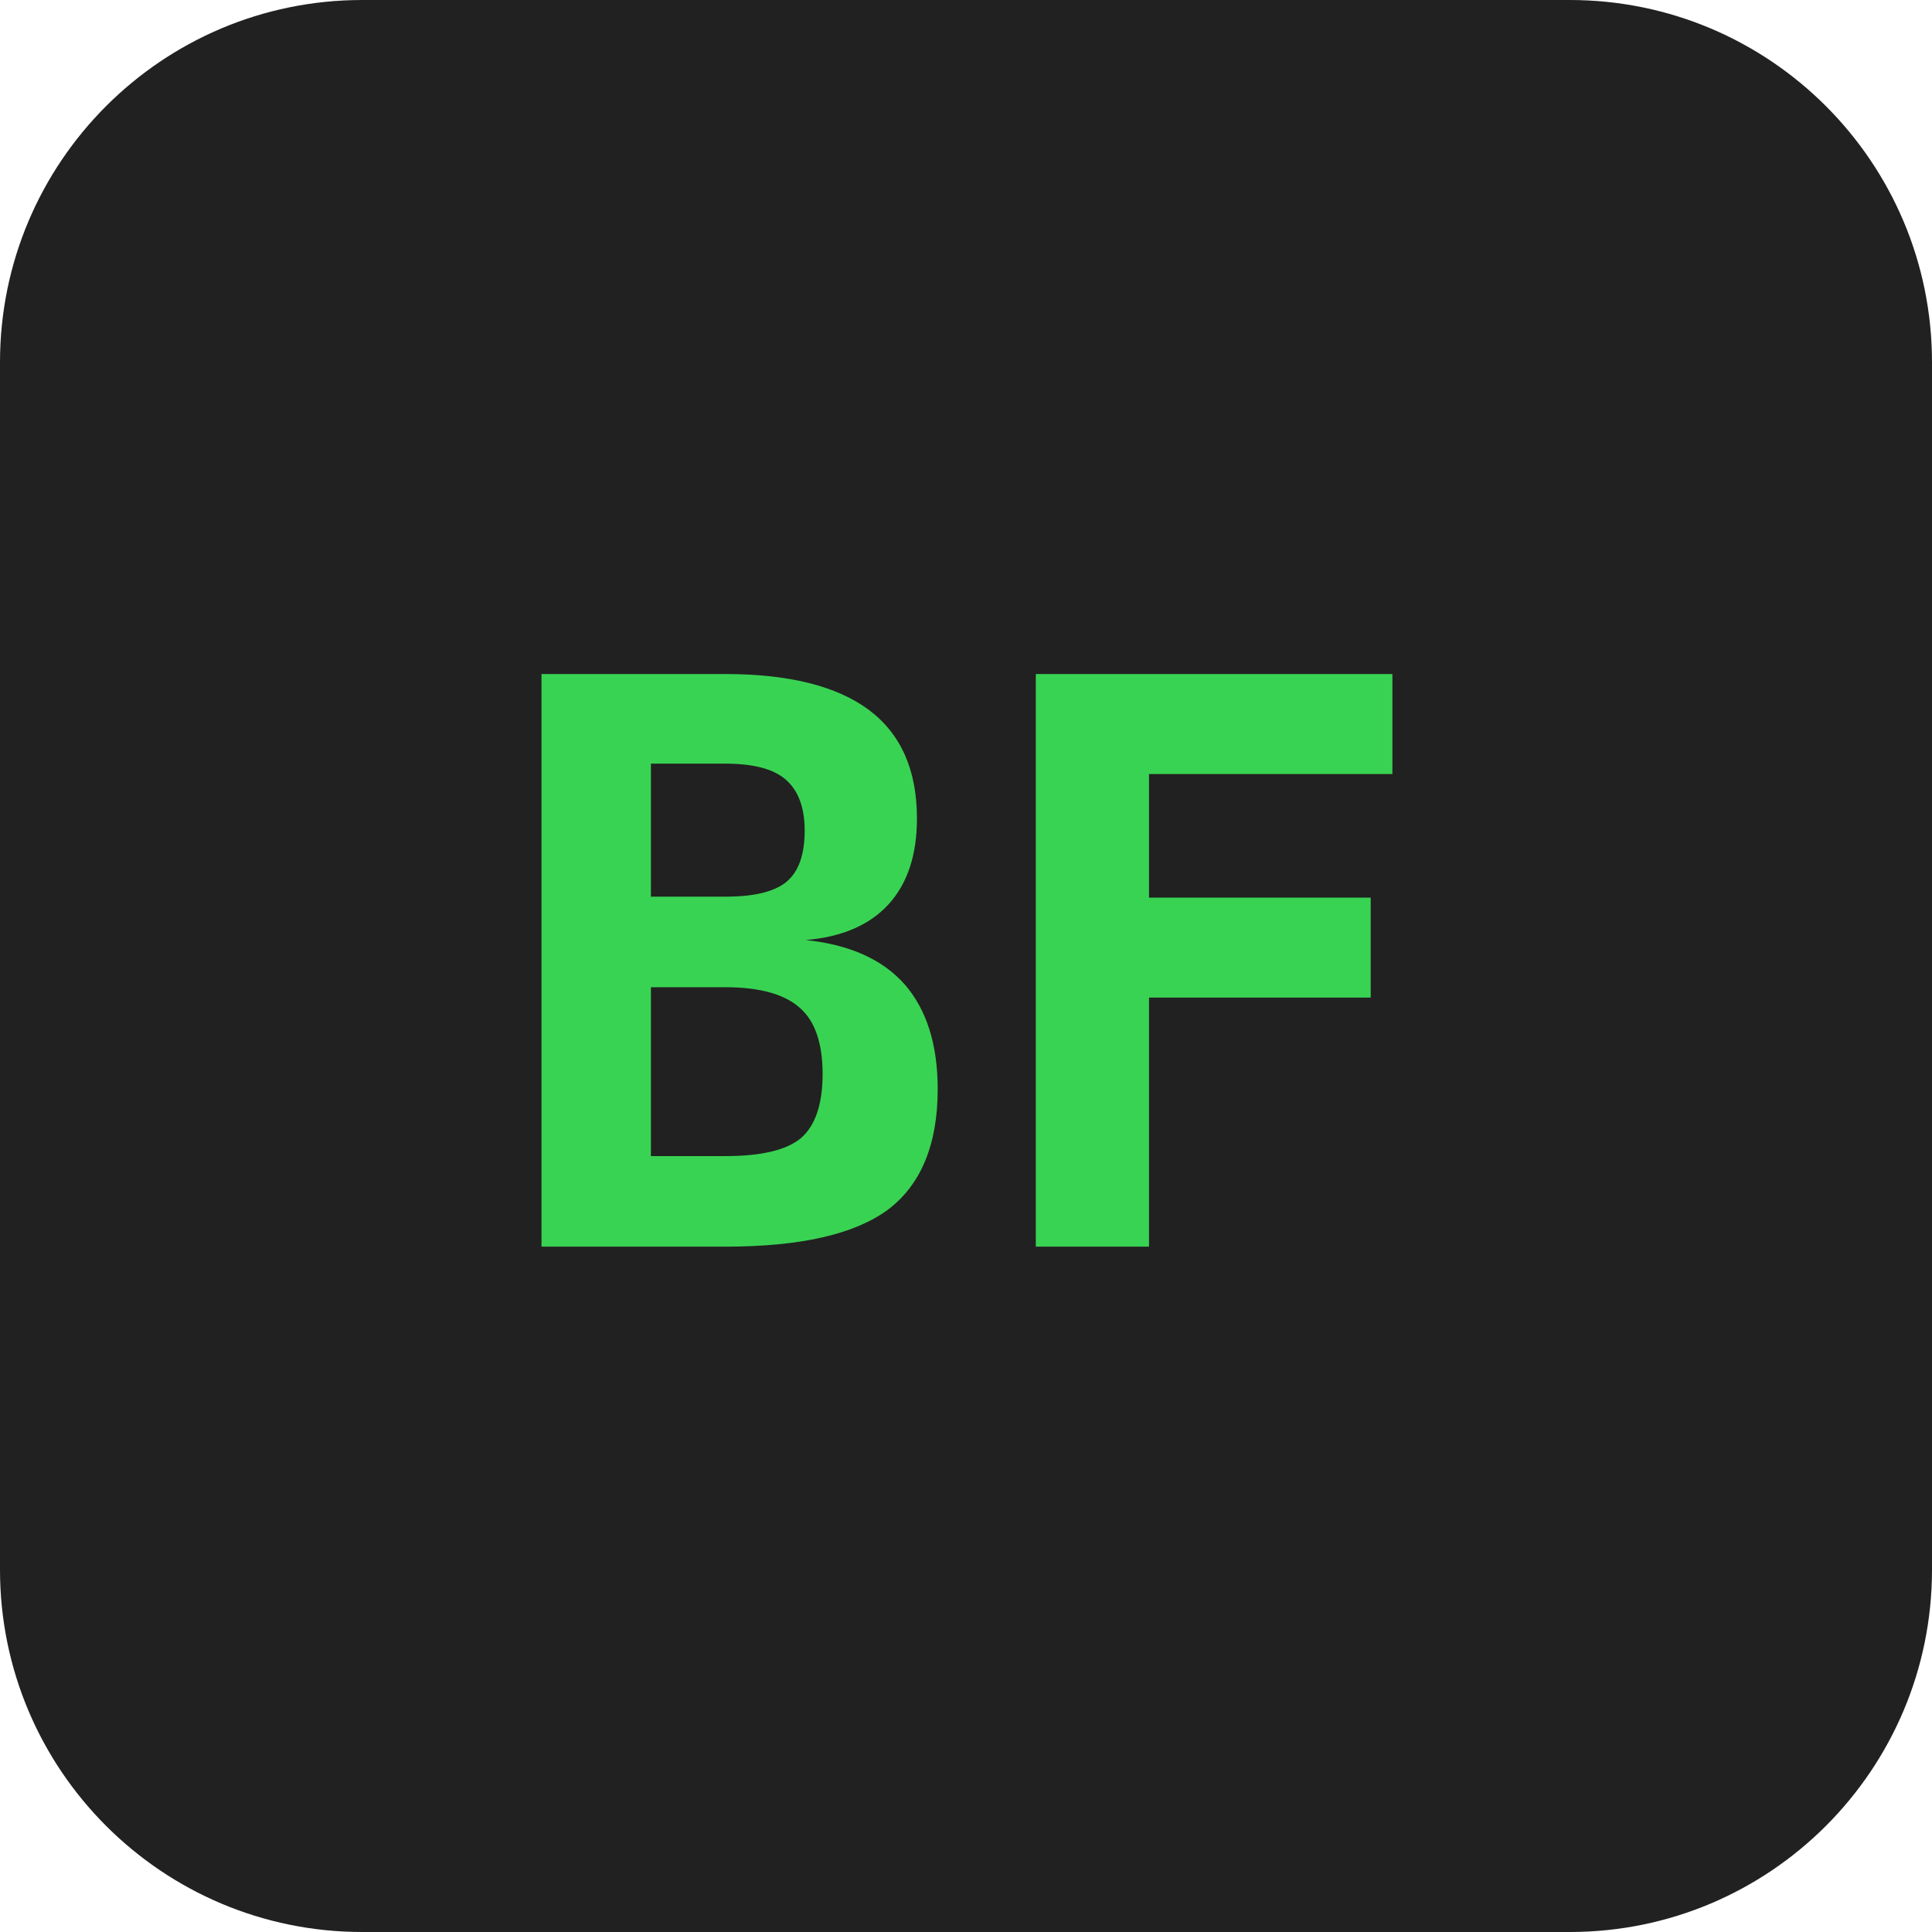
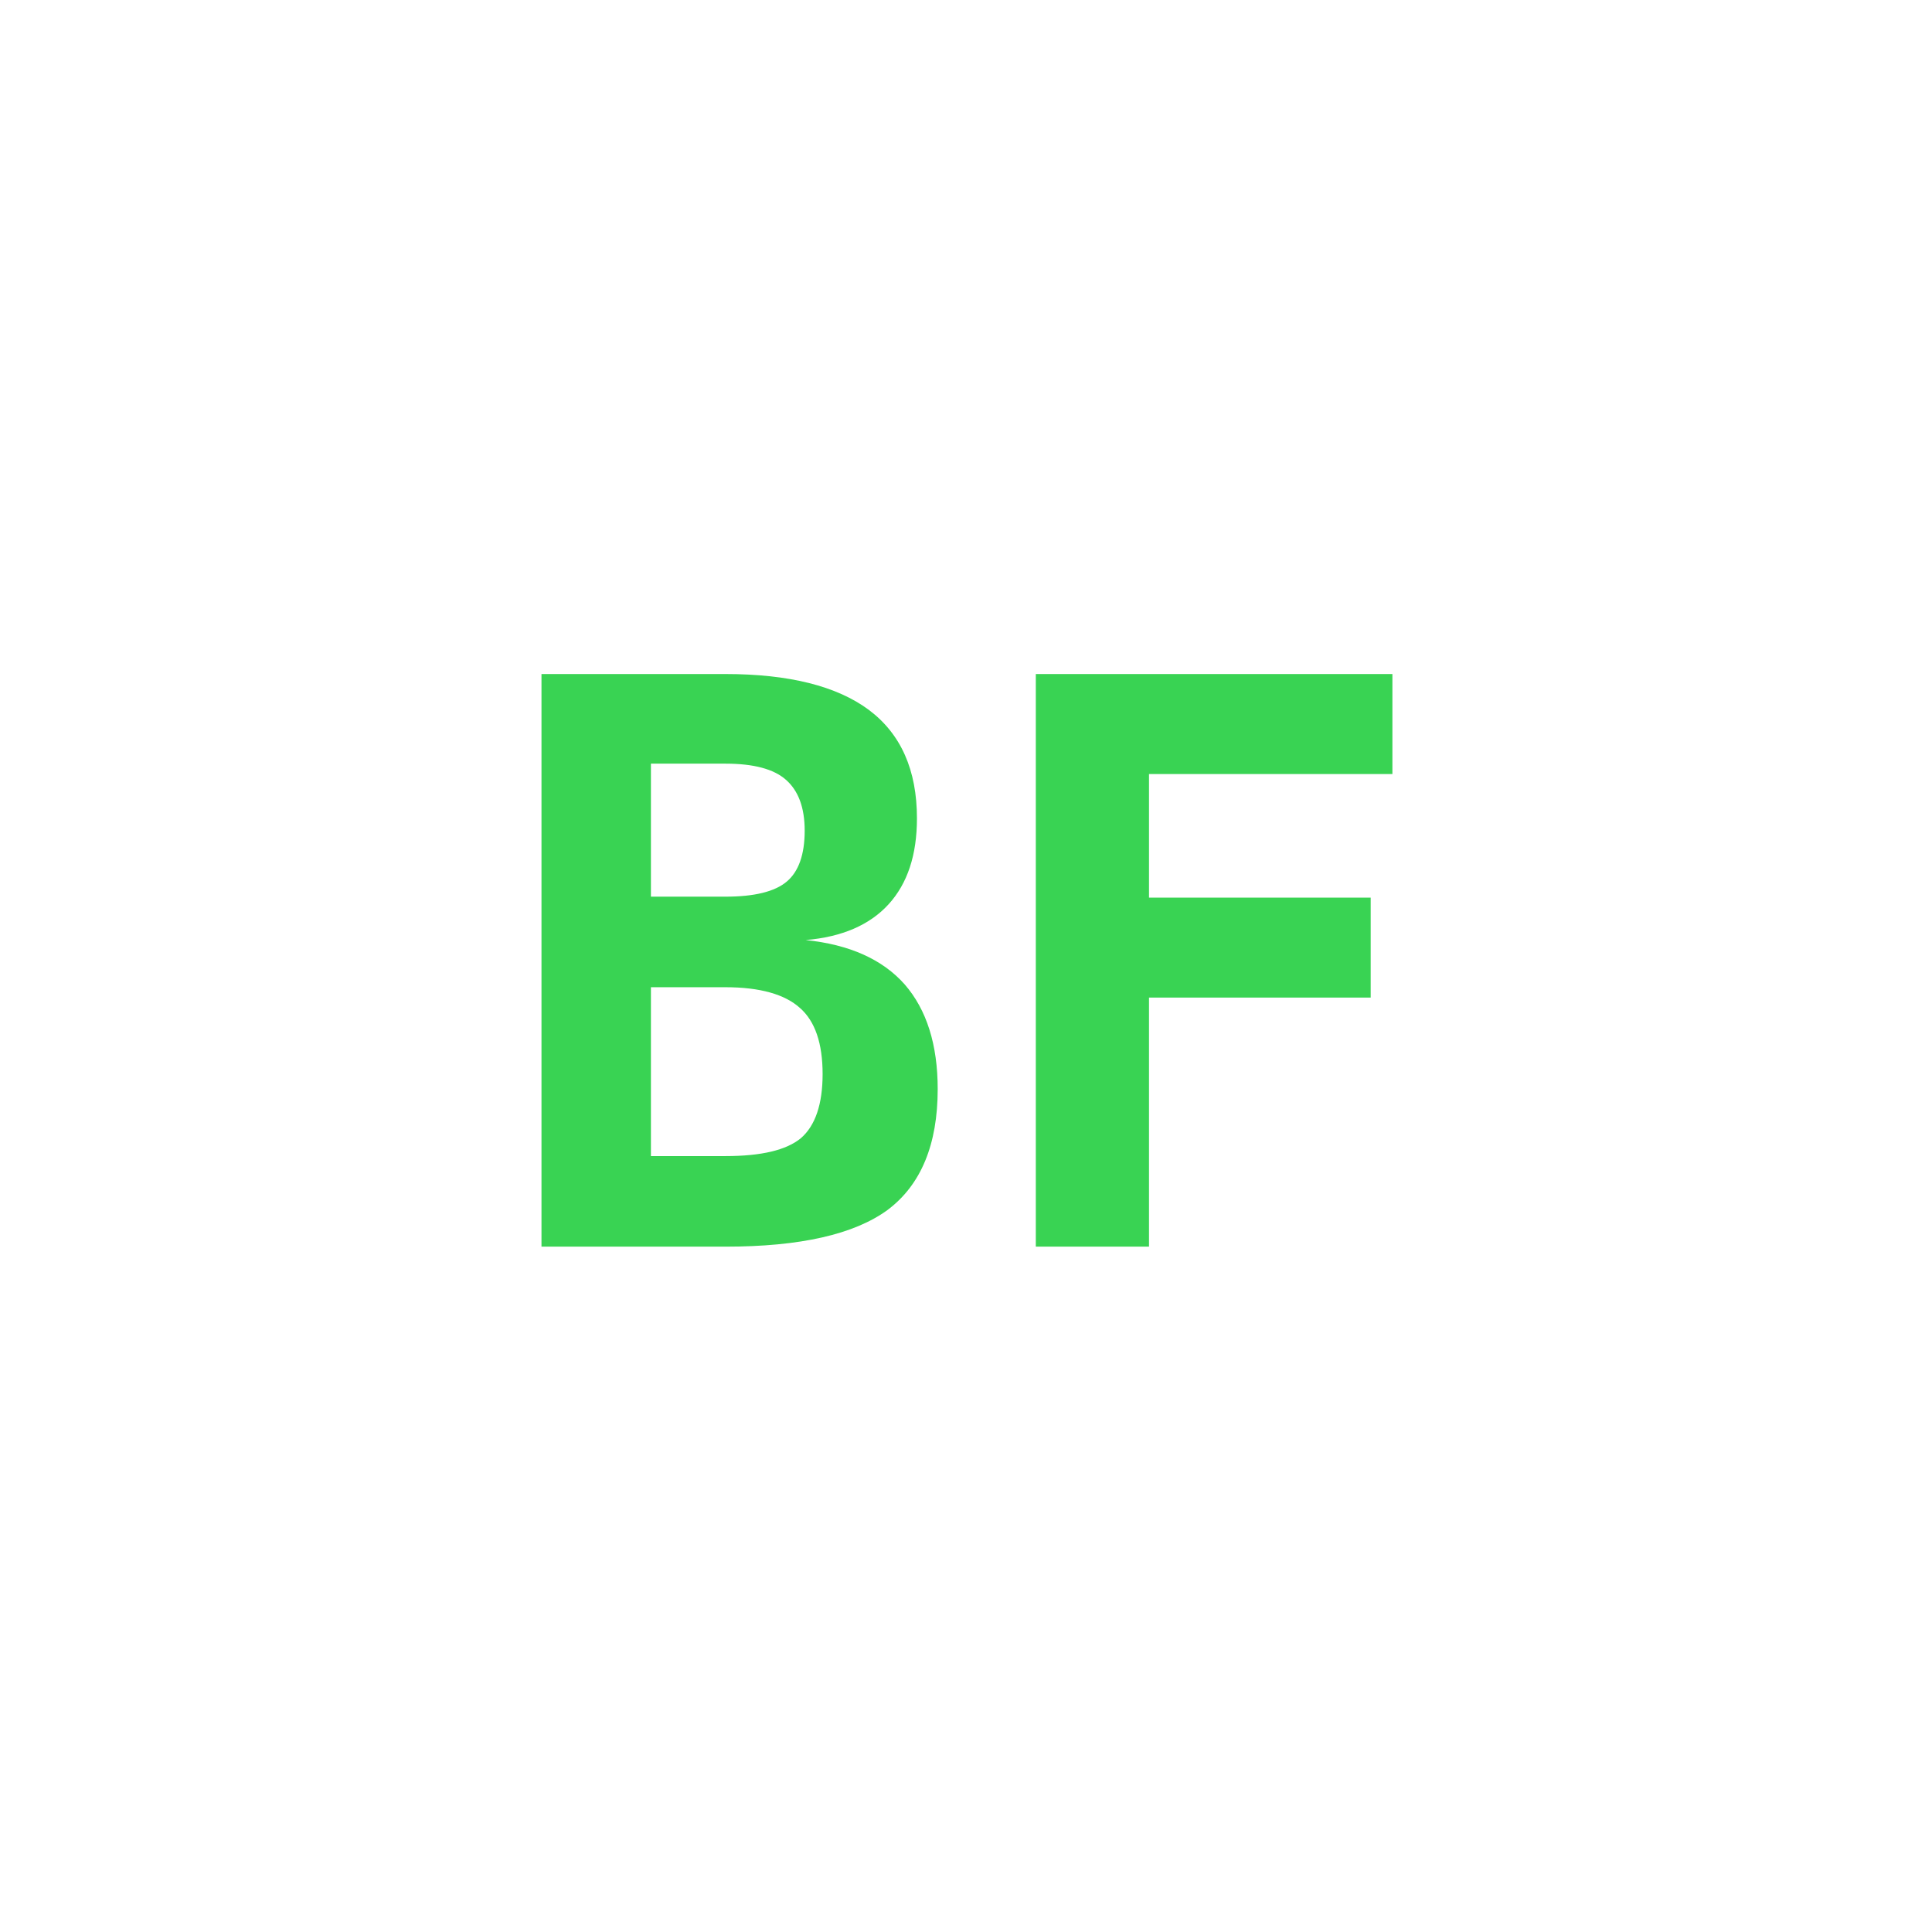
<svg xmlns="http://www.w3.org/2000/svg" viewBox="0 0 32 32">
-   <rect width="32" height="32" rx="6" fill="#212121" />
  <text x="50%" y="53%" dominant-baseline="middle" text-anchor="middle" font-family="monospace" font-size="13" font-weight="700" fill="#39d353">BF</text>
</svg>
